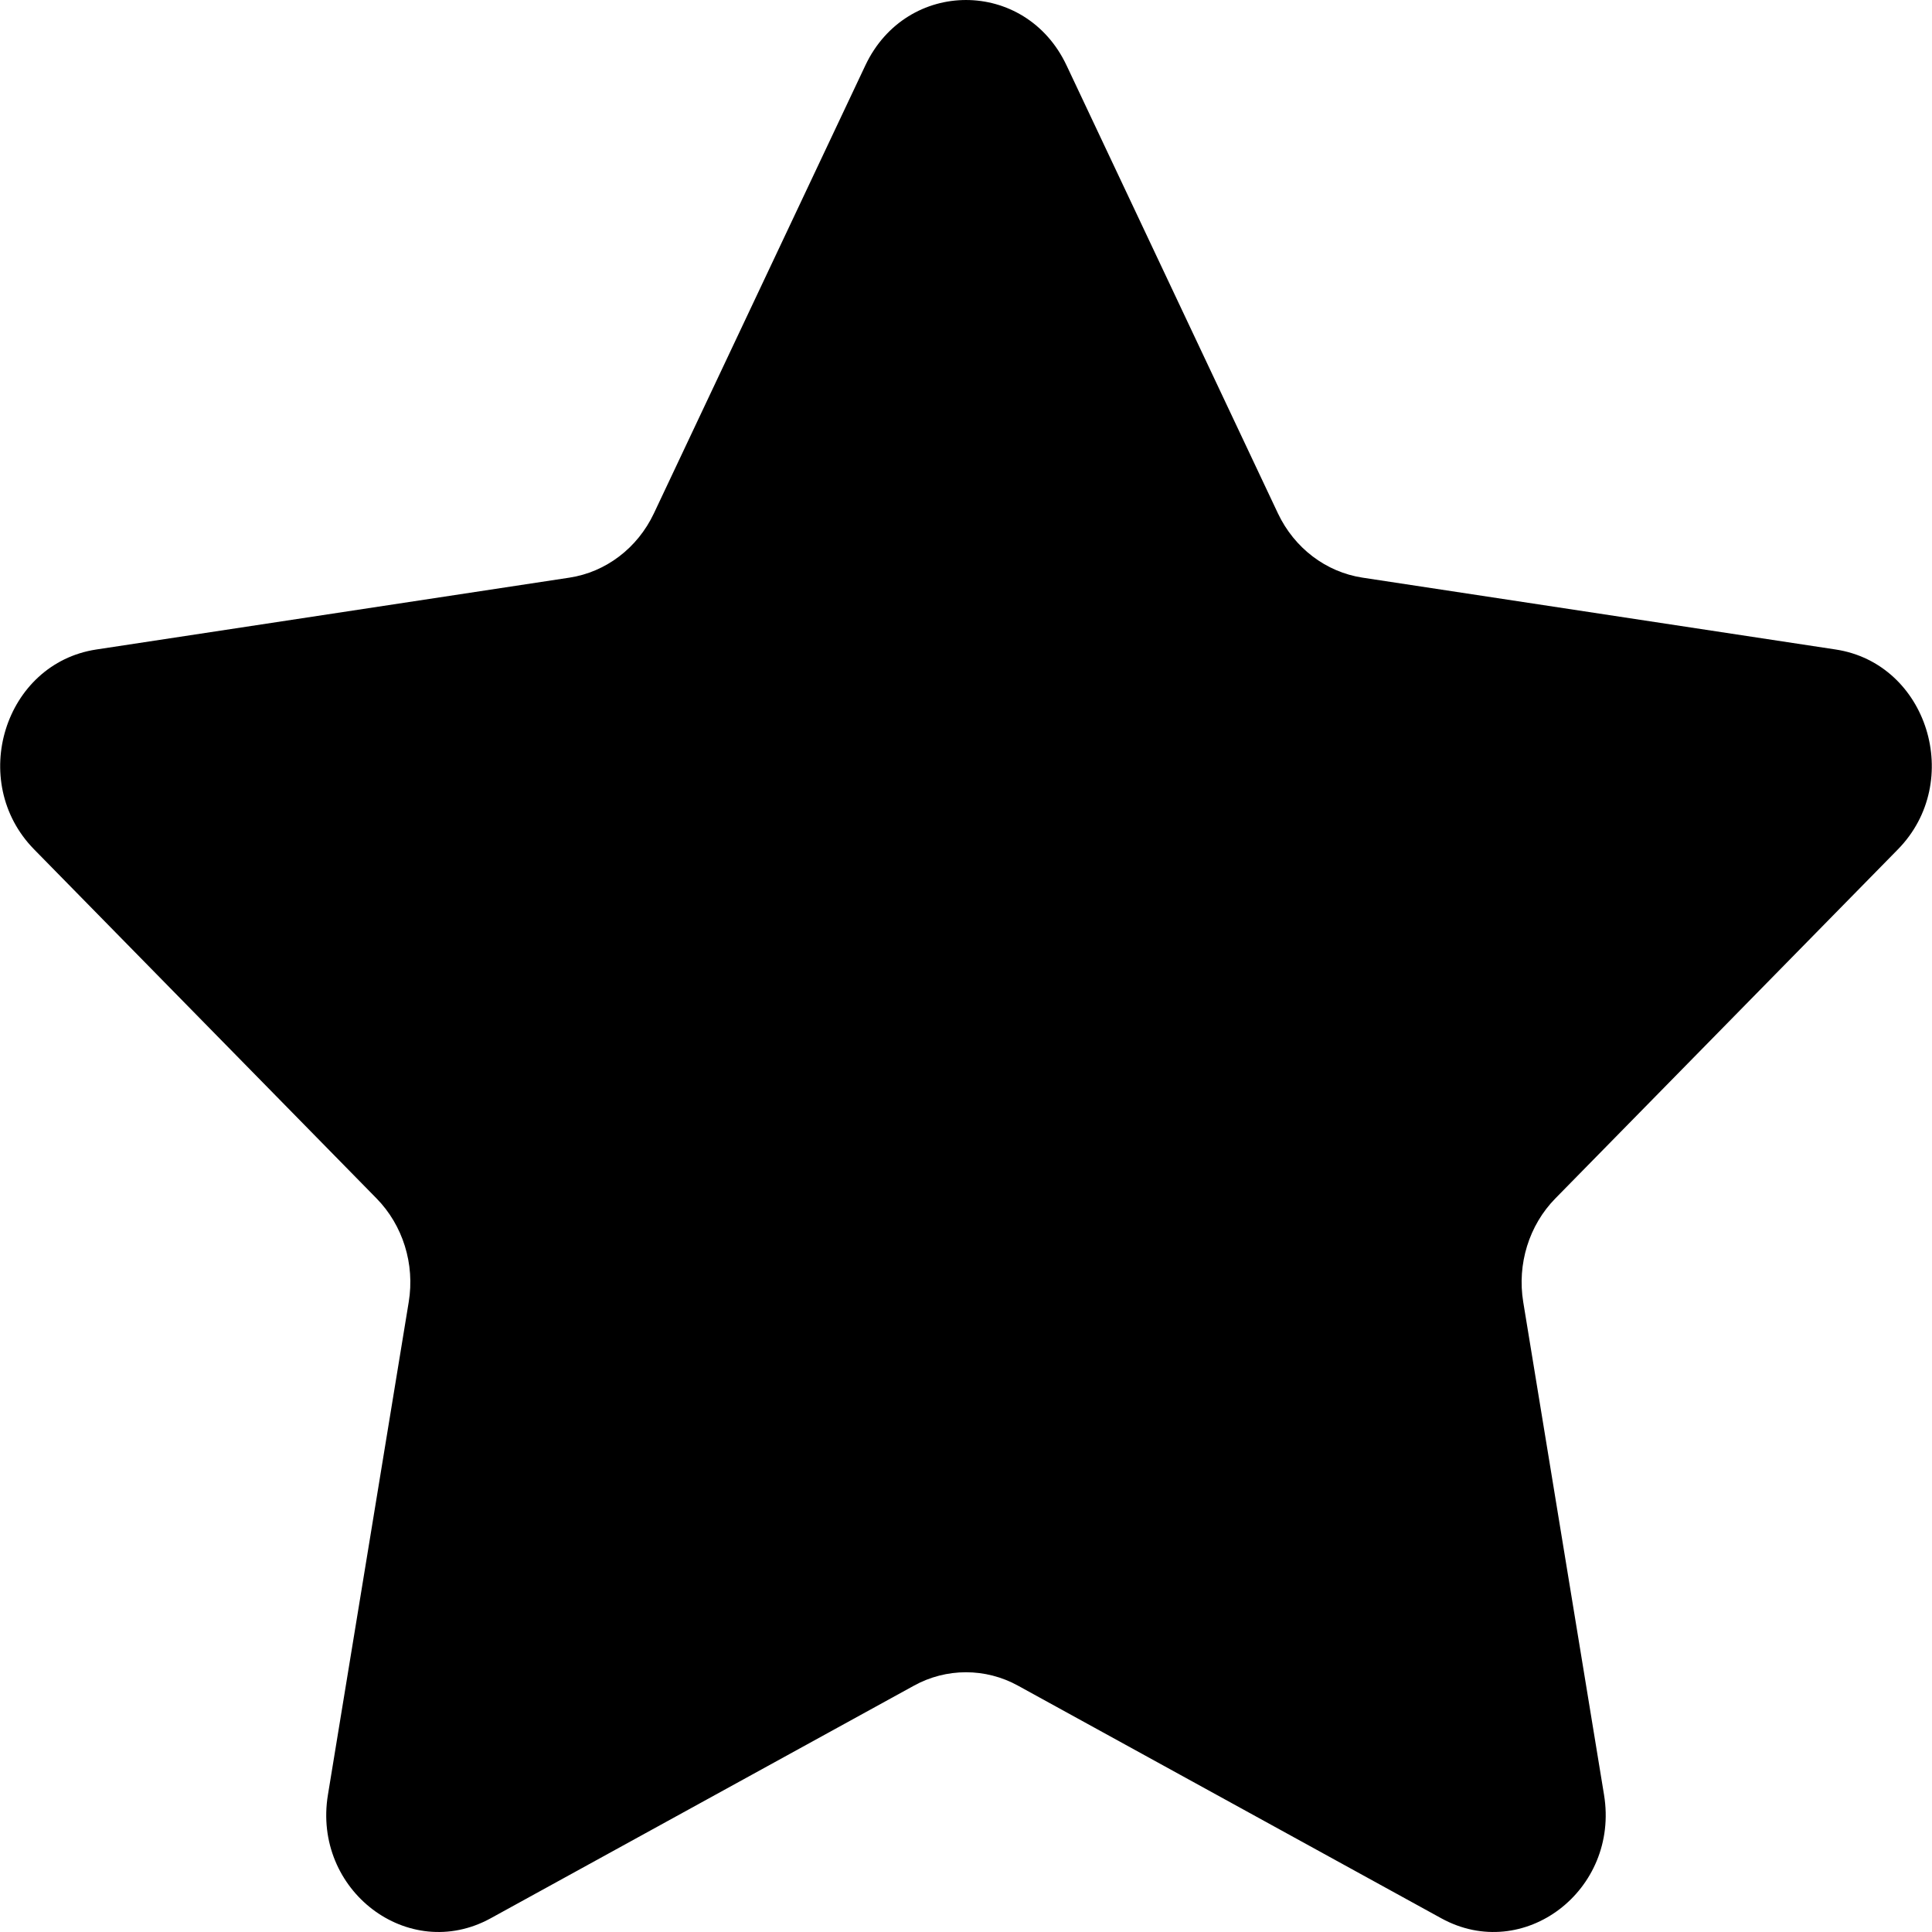
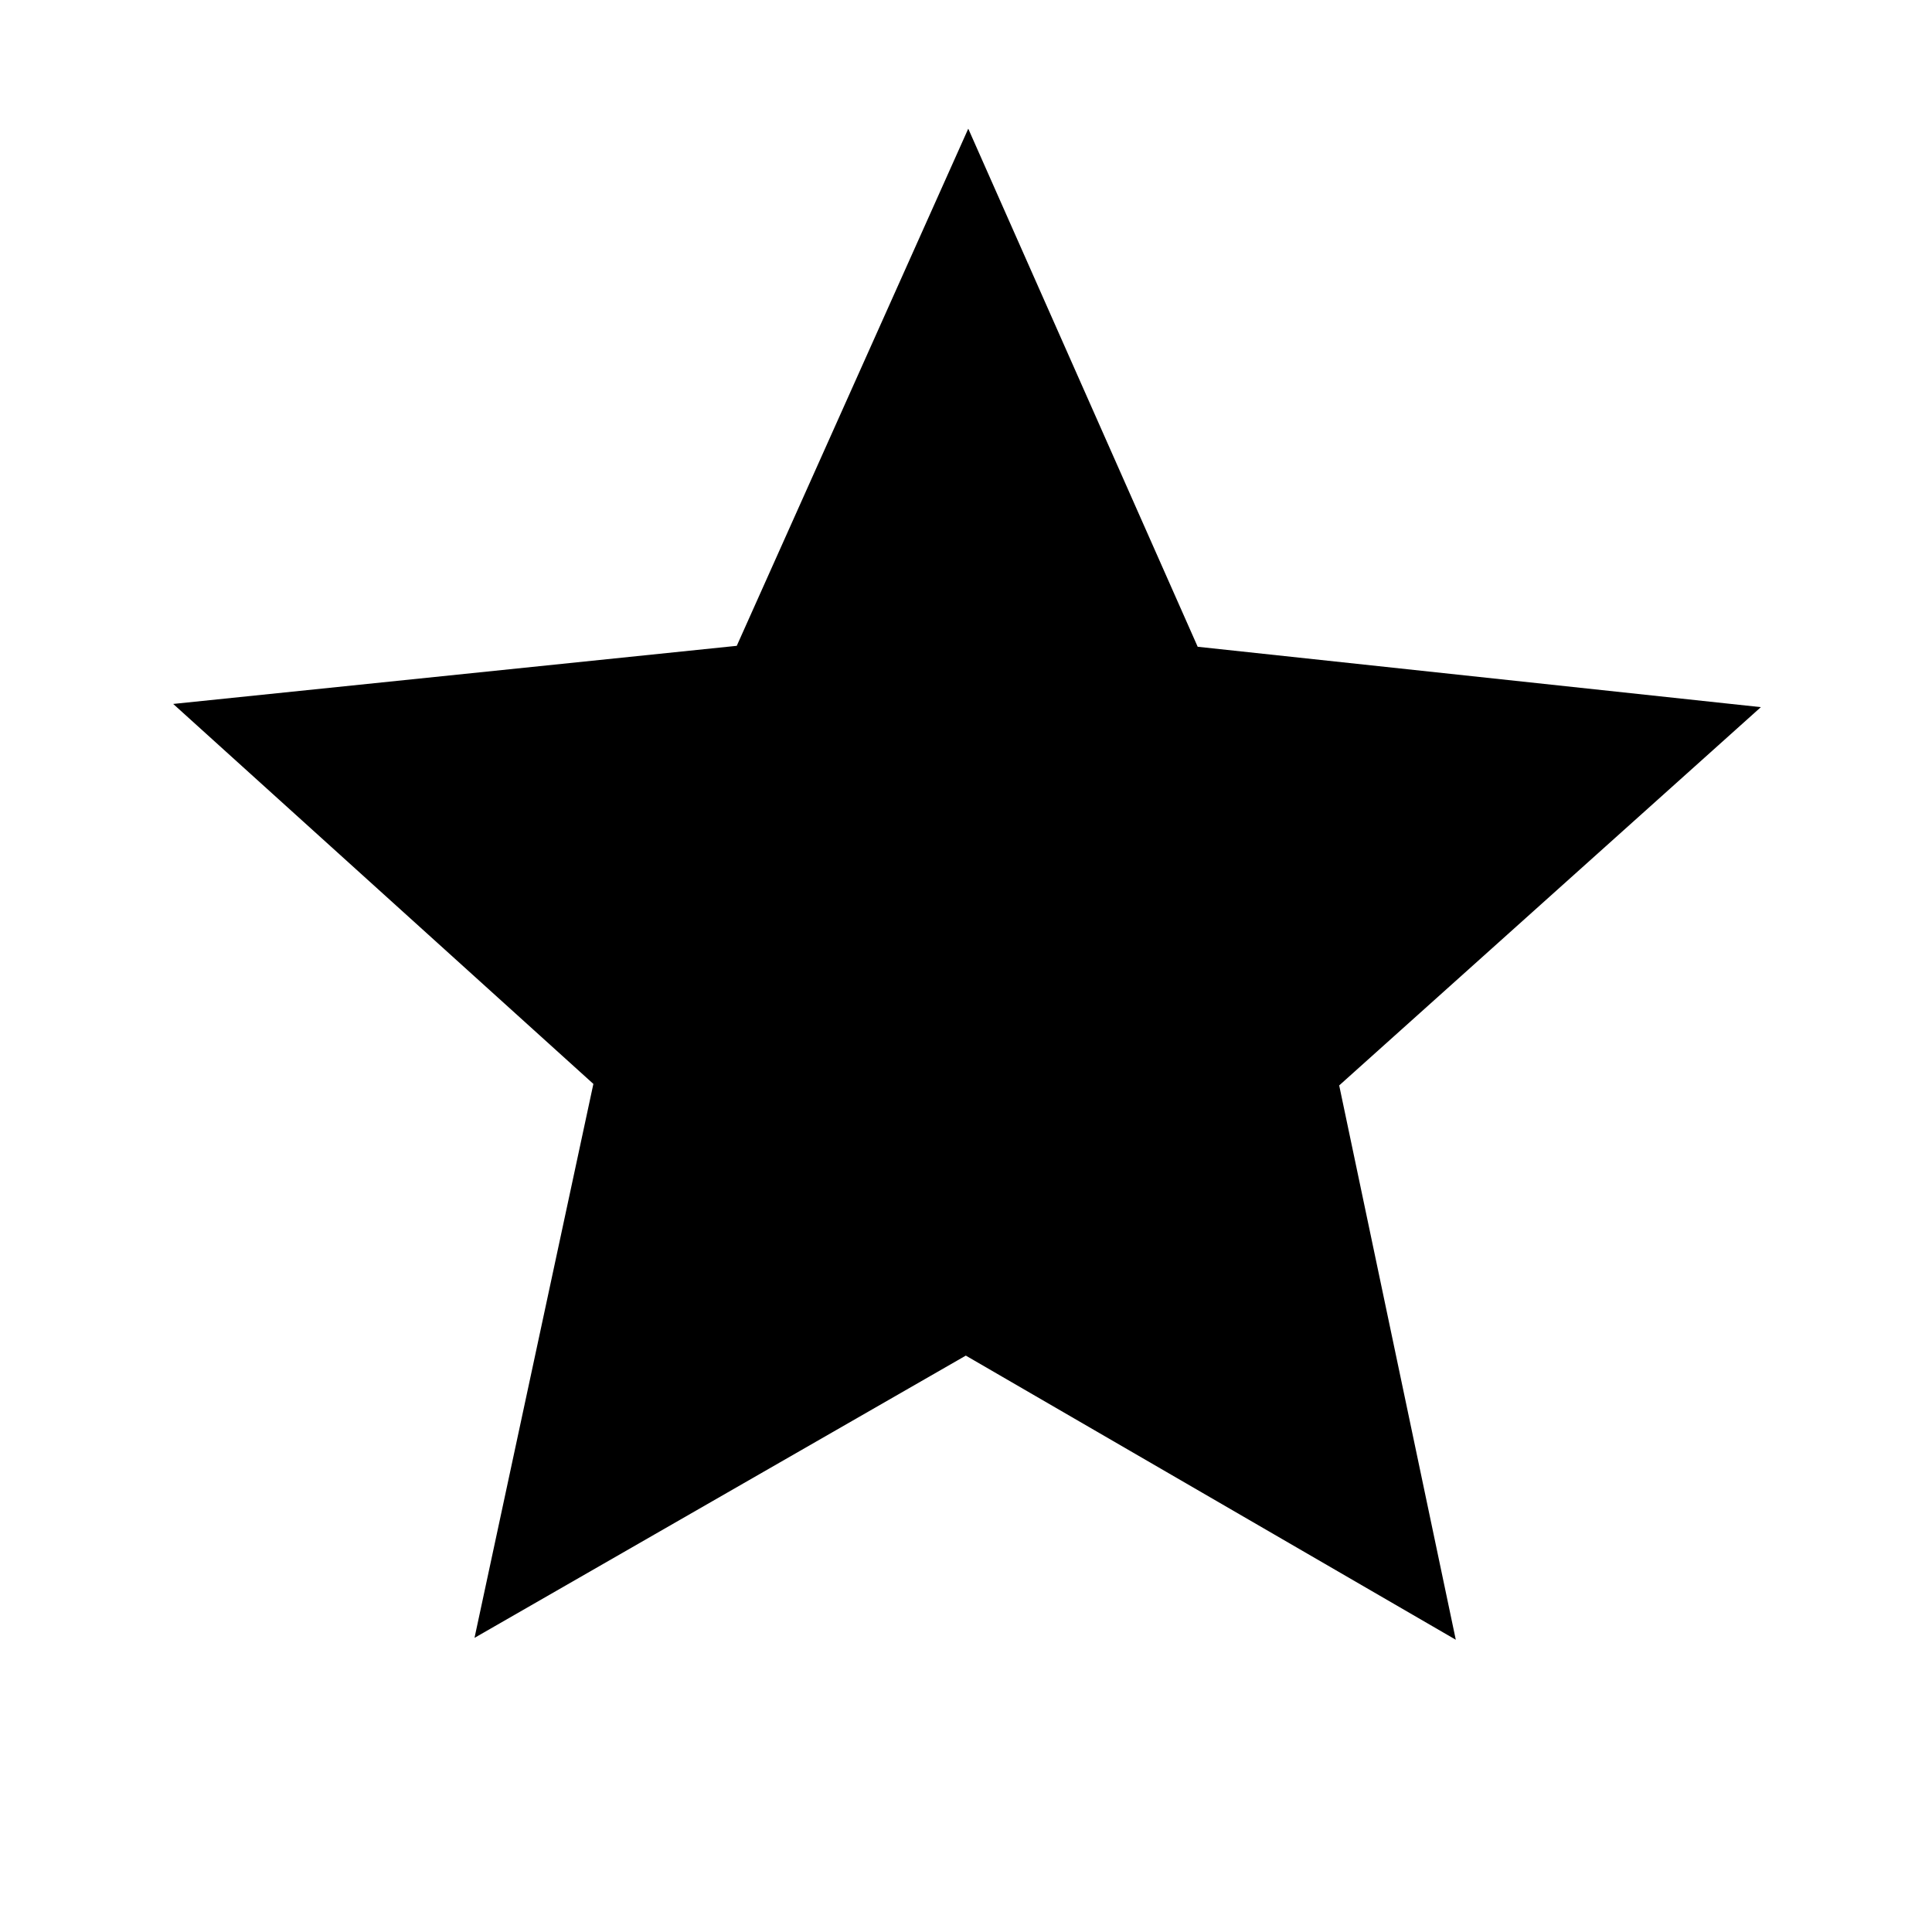
- <svg xmlns="http://www.w3.org/2000/svg" width="128" height="128">
-   <path d="M70.66 4.328l14.01 29.693c1.088 2.29 3.177 3.882 5.603 4.25l31.347 4.76c6.087.926 8.528 8.756 4.117 13.247L103.05 79.395c-1.75 1.78-2.544 4.352-2.132 6.867l5.352 32.641c1.043 6.337-5.33 11.182-10.778 8.19l-28.039-15.409a7.13 7.13 0 0 0-6.91 0l-28.039 15.41c-5.448 2.99-11.821-1.854-10.777-8.19l5.352-32.642c.415-2.515-.387-5.088-2.136-6.867L2.264 56.278C-2.146 51.787.286 43.957 6.38 43.031l31.343-4.76c2.419-.368 4.51-1.96 5.595-4.25L57.334 4.328c2.728-5.77 10.605-5.77 13.325 0z" />
+ <svg xmlns="http://www.w3.org/2000/svg" t="1607599859618" class="icon" viewBox="0 0 1024 1024" version="1.1" p-id="3363" width="200" height="200">
+   <defs>
+     <style type="text/css" />
+   </defs>
+   <path d="M513.2 68.2l121.6 274.6 298.5 32-223.5 200.5 61.8 293.8-259.7-150.6-260.4 149.6 63-293.6L91.8 373.1l298.7-30.8L513.2 68.2z" p-id="3364" />
</svg>
